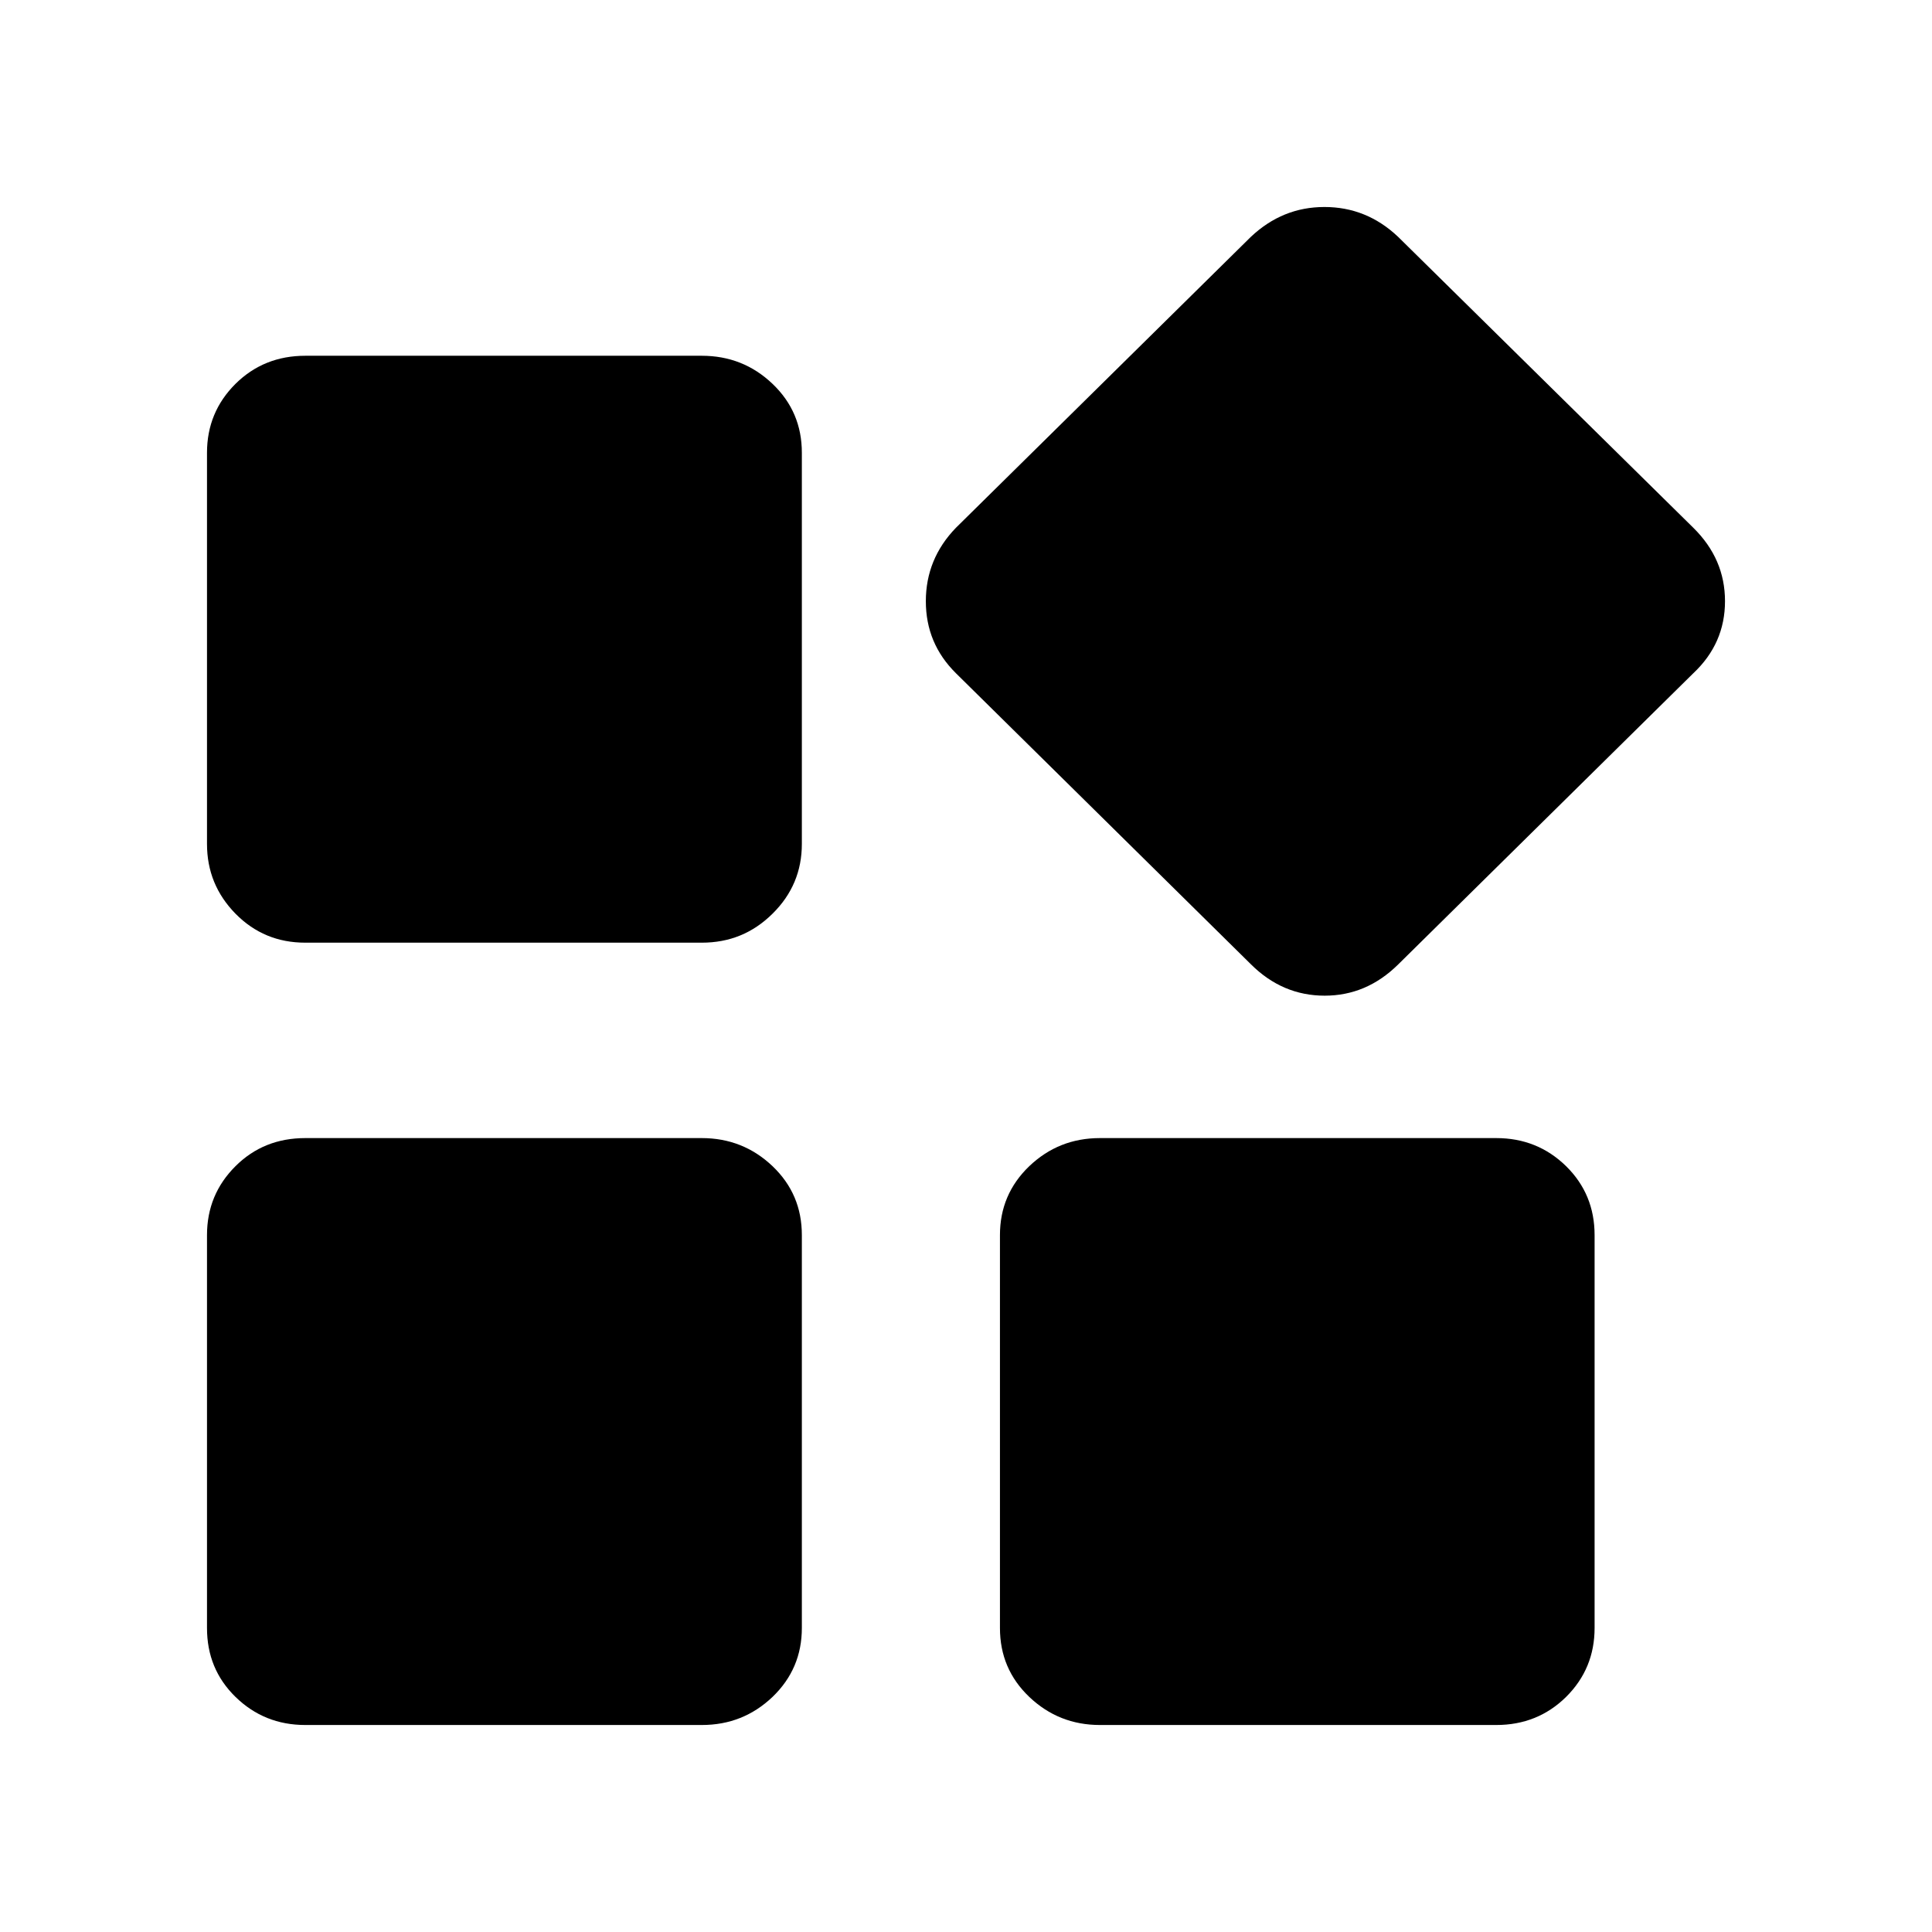
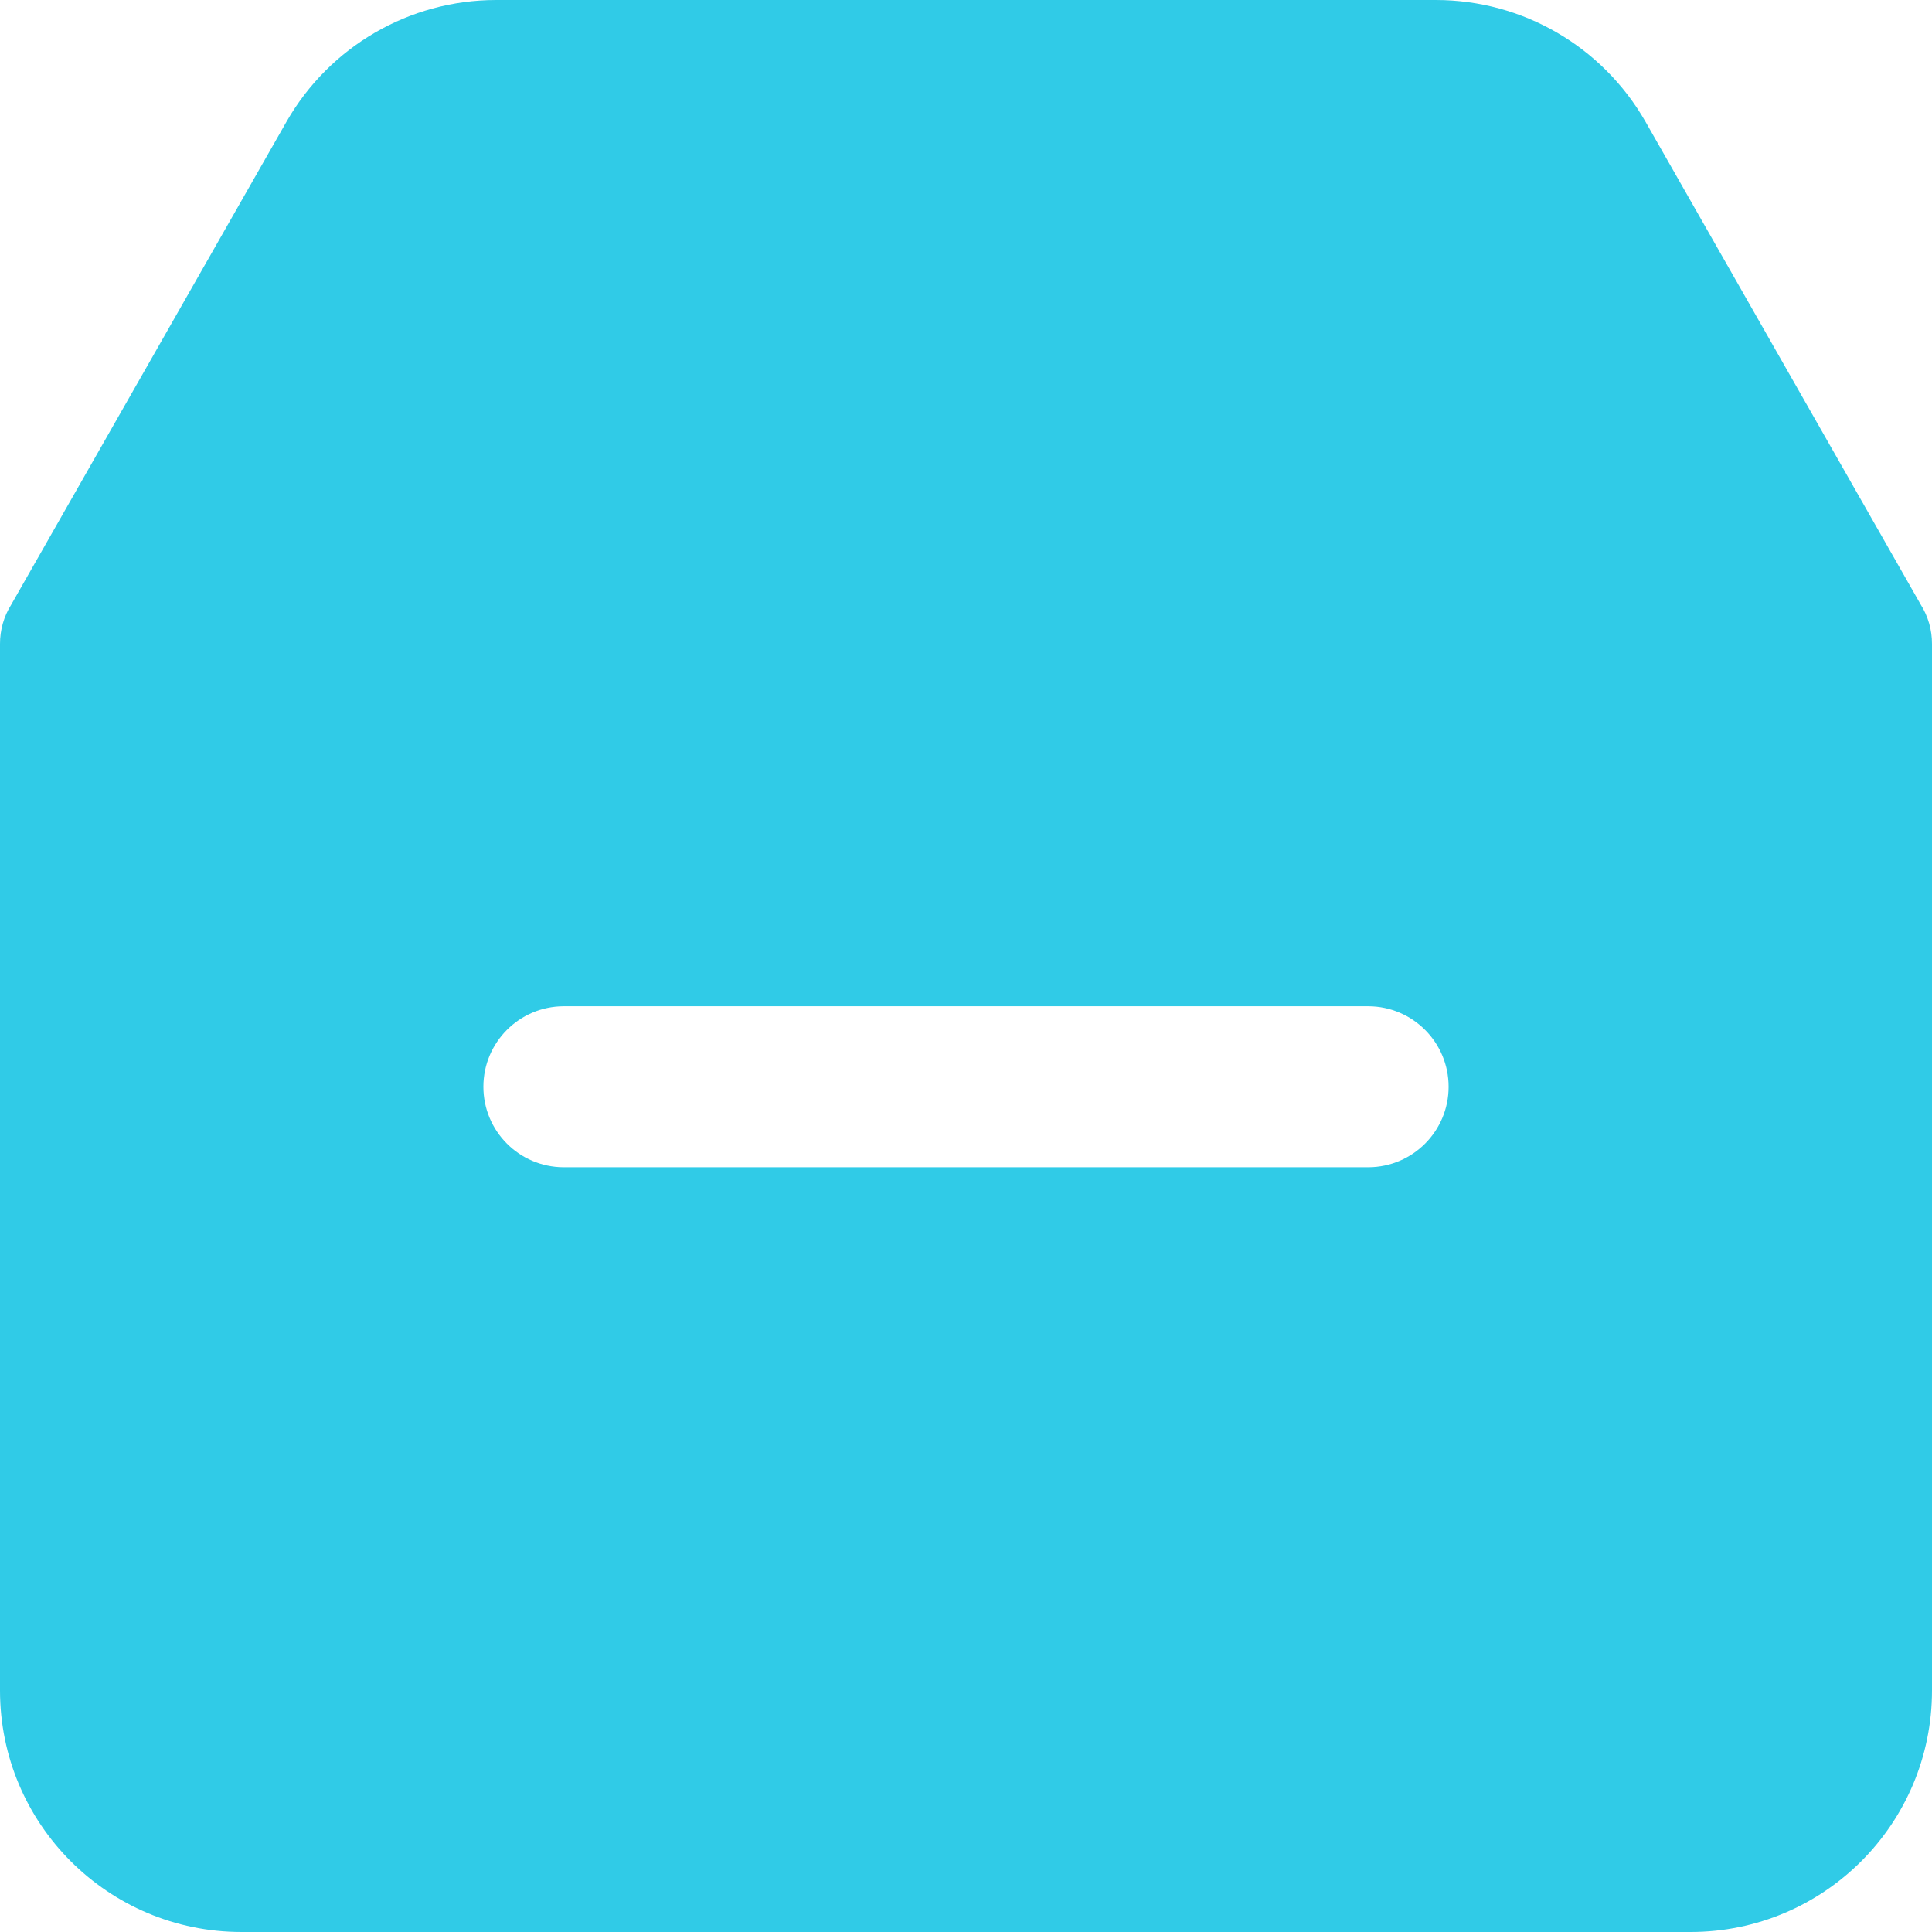
- <svg xmlns="http://www.w3.org/2000/svg" viewBox="0 0 28 28" fill="none">
-   <path d="M10.171 5.156C10.569 5.156 10.911 5.291 11.196 5.563C11.481 5.835 11.621 6.167 11.621 6.562V12.231C11.621 12.624 11.481 12.961 11.196 13.242C10.911 13.524 10.572 13.662 10.171 13.662H4.425C4.027 13.662 3.691 13.524 3.413 13.242C3.138 12.961 3 12.626 3 12.231V6.562C3 6.169 3.138 5.837 3.413 5.563C3.688 5.291 4.025 5.156 4.425 5.156H10.171ZM10.171 16.494C10.569 16.494 10.911 16.63 11.196 16.901C11.481 17.173 11.621 17.505 11.621 17.9V23.594C11.621 23.986 11.481 24.319 11.196 24.593C10.911 24.864 10.572 25 10.171 25H4.425C4.027 25 3.691 24.864 3.413 24.593C3.135 24.321 3 23.989 3 23.594V17.9C3 17.507 3.138 17.175 3.413 16.901C3.688 16.627 4.025 16.494 4.425 16.494H10.171ZM21.685 16.494C22.083 16.494 22.42 16.63 22.697 16.901C22.973 17.173 23.11 17.505 23.11 17.9V23.594C23.11 23.986 22.973 24.319 22.697 24.593C22.422 24.864 22.085 25 21.685 25H15.941C15.543 25 15.202 24.864 14.917 24.593C14.632 24.321 14.492 23.989 14.492 23.594V17.9C14.492 17.507 14.632 17.175 14.917 16.901C15.202 16.63 15.541 16.494 15.941 16.494H21.685ZM24.54 7.648C24.848 7.951 25 8.305 25 8.713C25 9.12 24.848 9.469 24.54 9.758L20.264 13.977C19.957 14.28 19.603 14.43 19.198 14.43C18.792 14.43 18.436 14.28 18.131 13.977L13.855 9.758C13.563 9.469 13.418 9.123 13.418 8.713C13.418 8.305 13.563 7.949 13.855 7.648L18.129 3.432C18.436 3.143 18.79 3 19.195 3C19.601 3 19.957 3.143 20.262 3.432L24.54 7.648Z" fill="currentColor" />
+ <svg xmlns="http://www.w3.org/2000/svg" t="1779079305063" class="icon" viewBox="0 0 1024 1024" version="1.1" p-id="4629" width="180" height="180">
+   <path d="M896 1024h-768A128 128 0 0 1 0 896V341.333c-0.028-7.396 2.02-14.649 5.973-20.907l145.92-256A128 128 0 0 1 262.827 0h498.347a128 128 0 0 1 110.933 64.427l145.92 256c3.954 6.258 6.002 13.511 5.973 20.907v554.667a128 128 0 0 1-128 128z m-170.667-405.333a42.667 42.667 0 0 0 0-85.333h-426.667a42.667 42.667 0 0 0 0 85.333h426.667z" fill="#30cbe7" p-id="4630" />
</svg>
